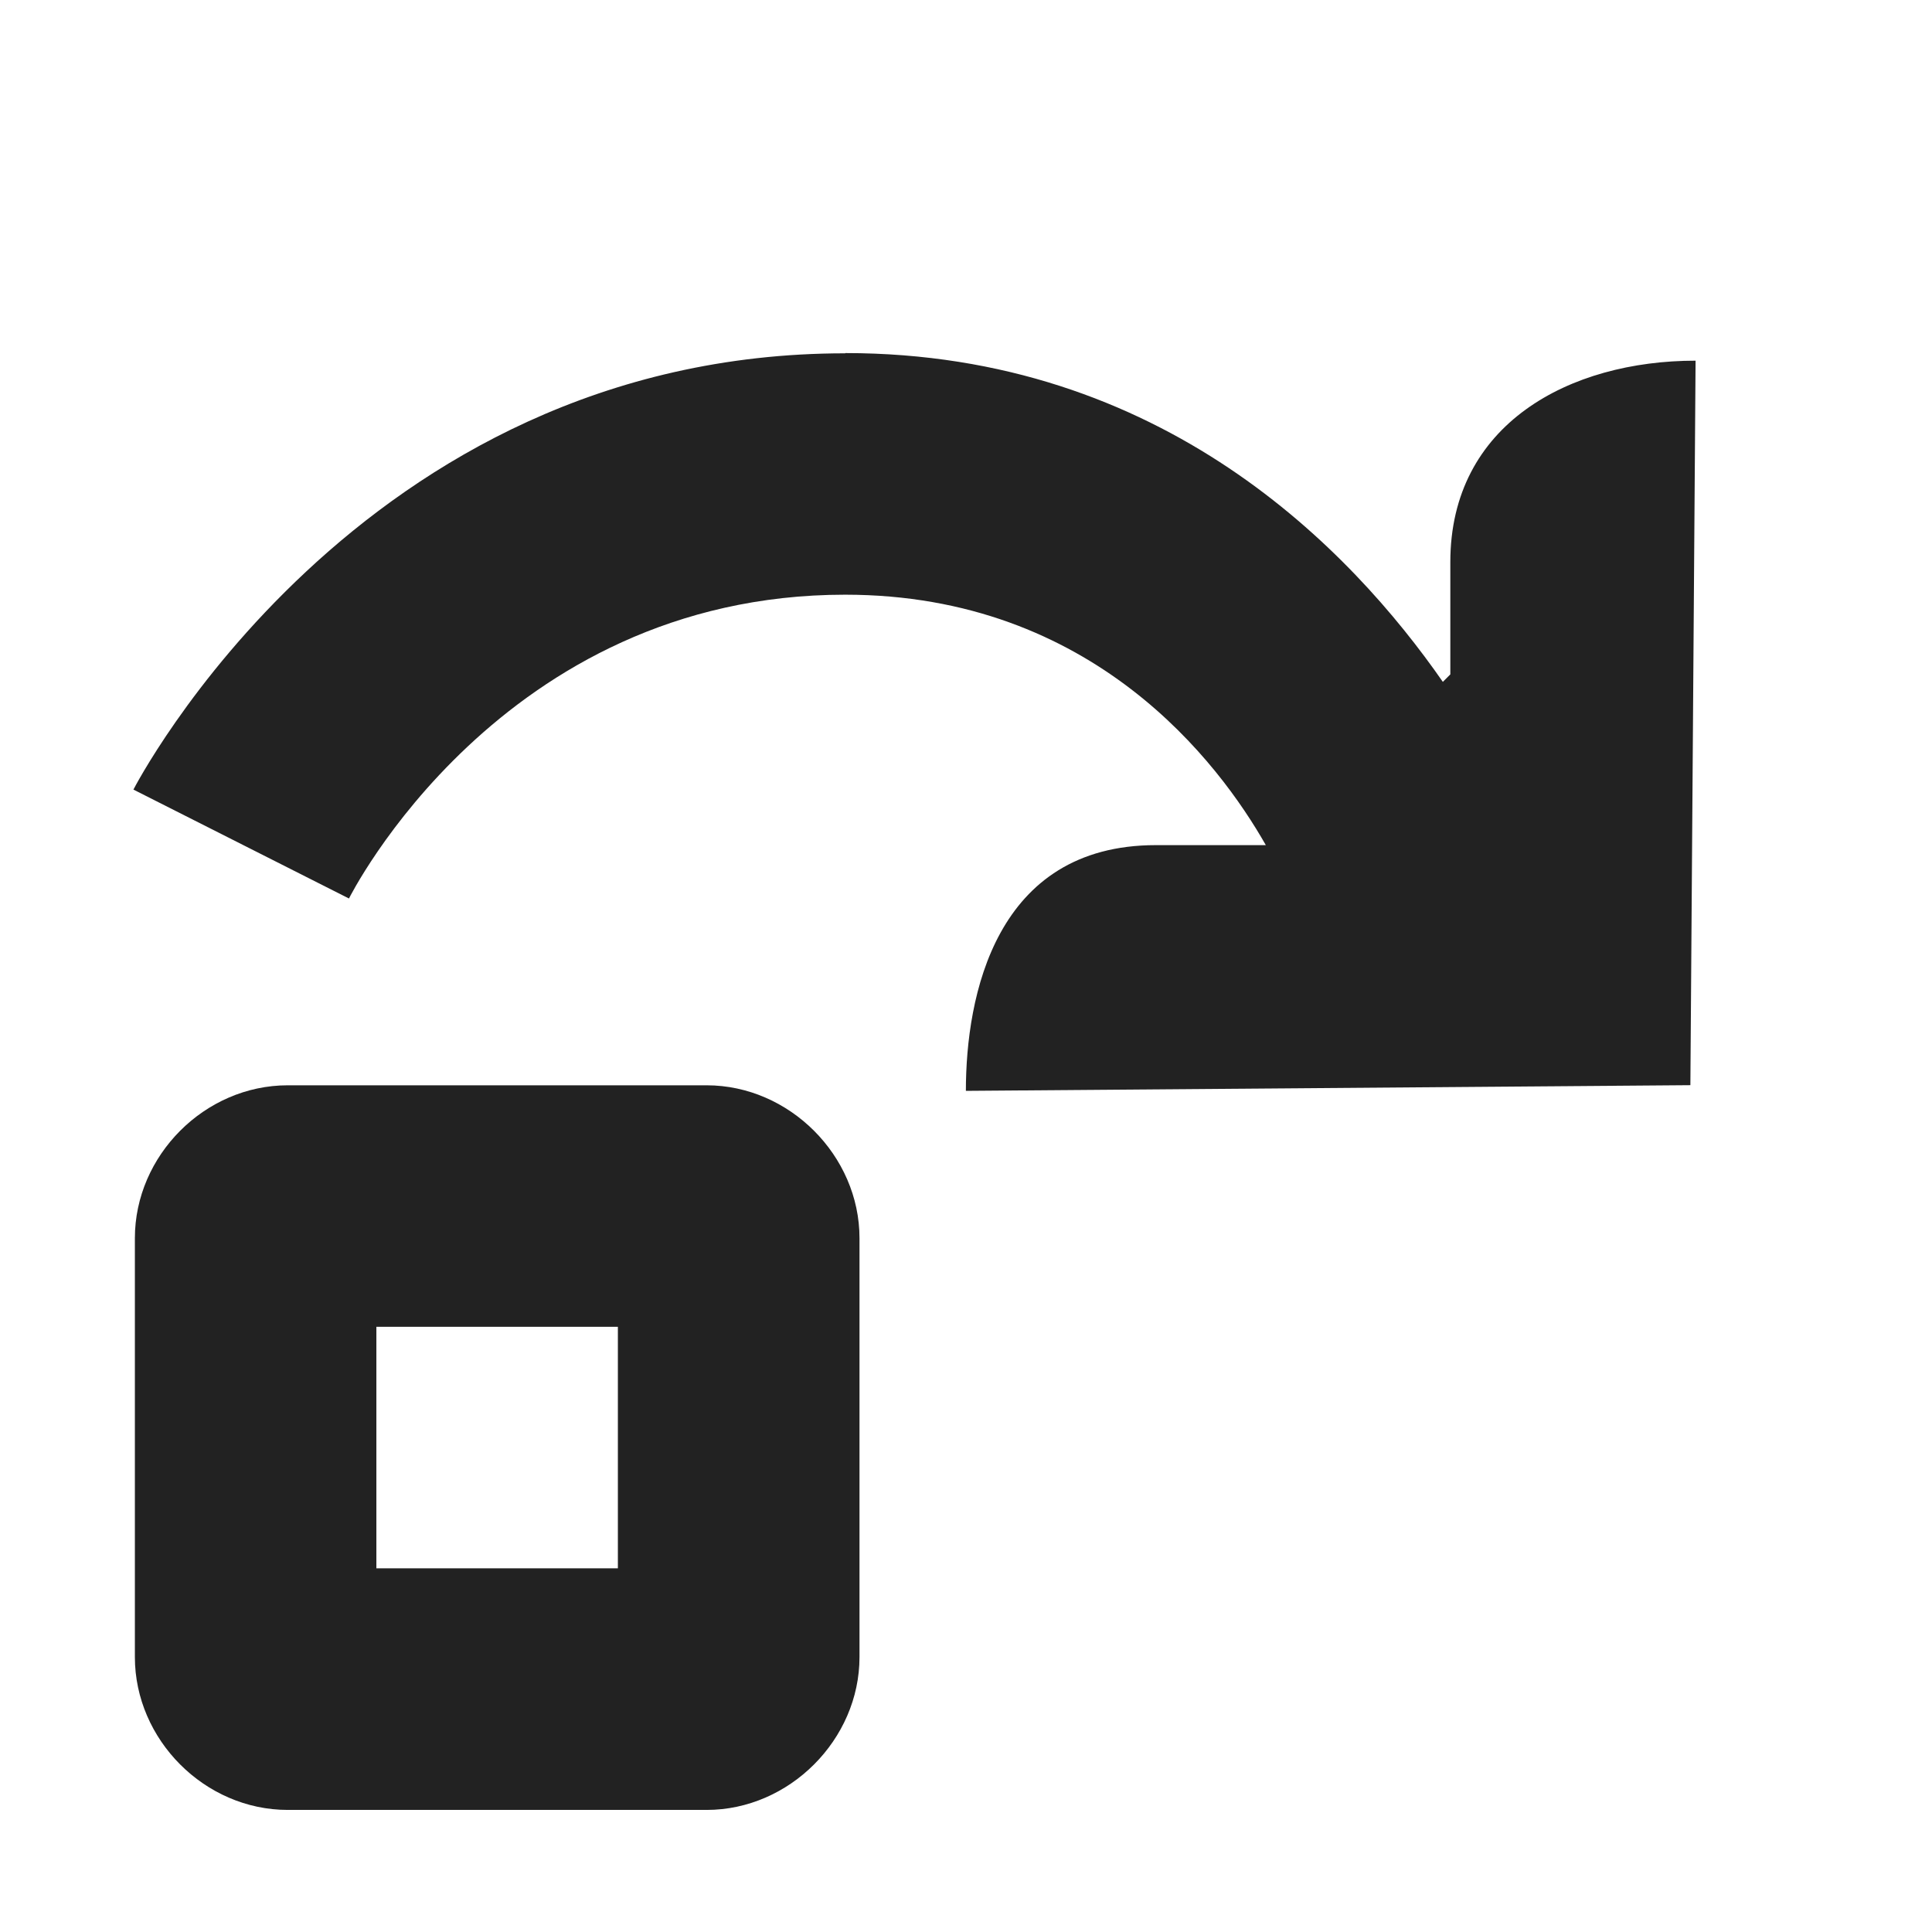
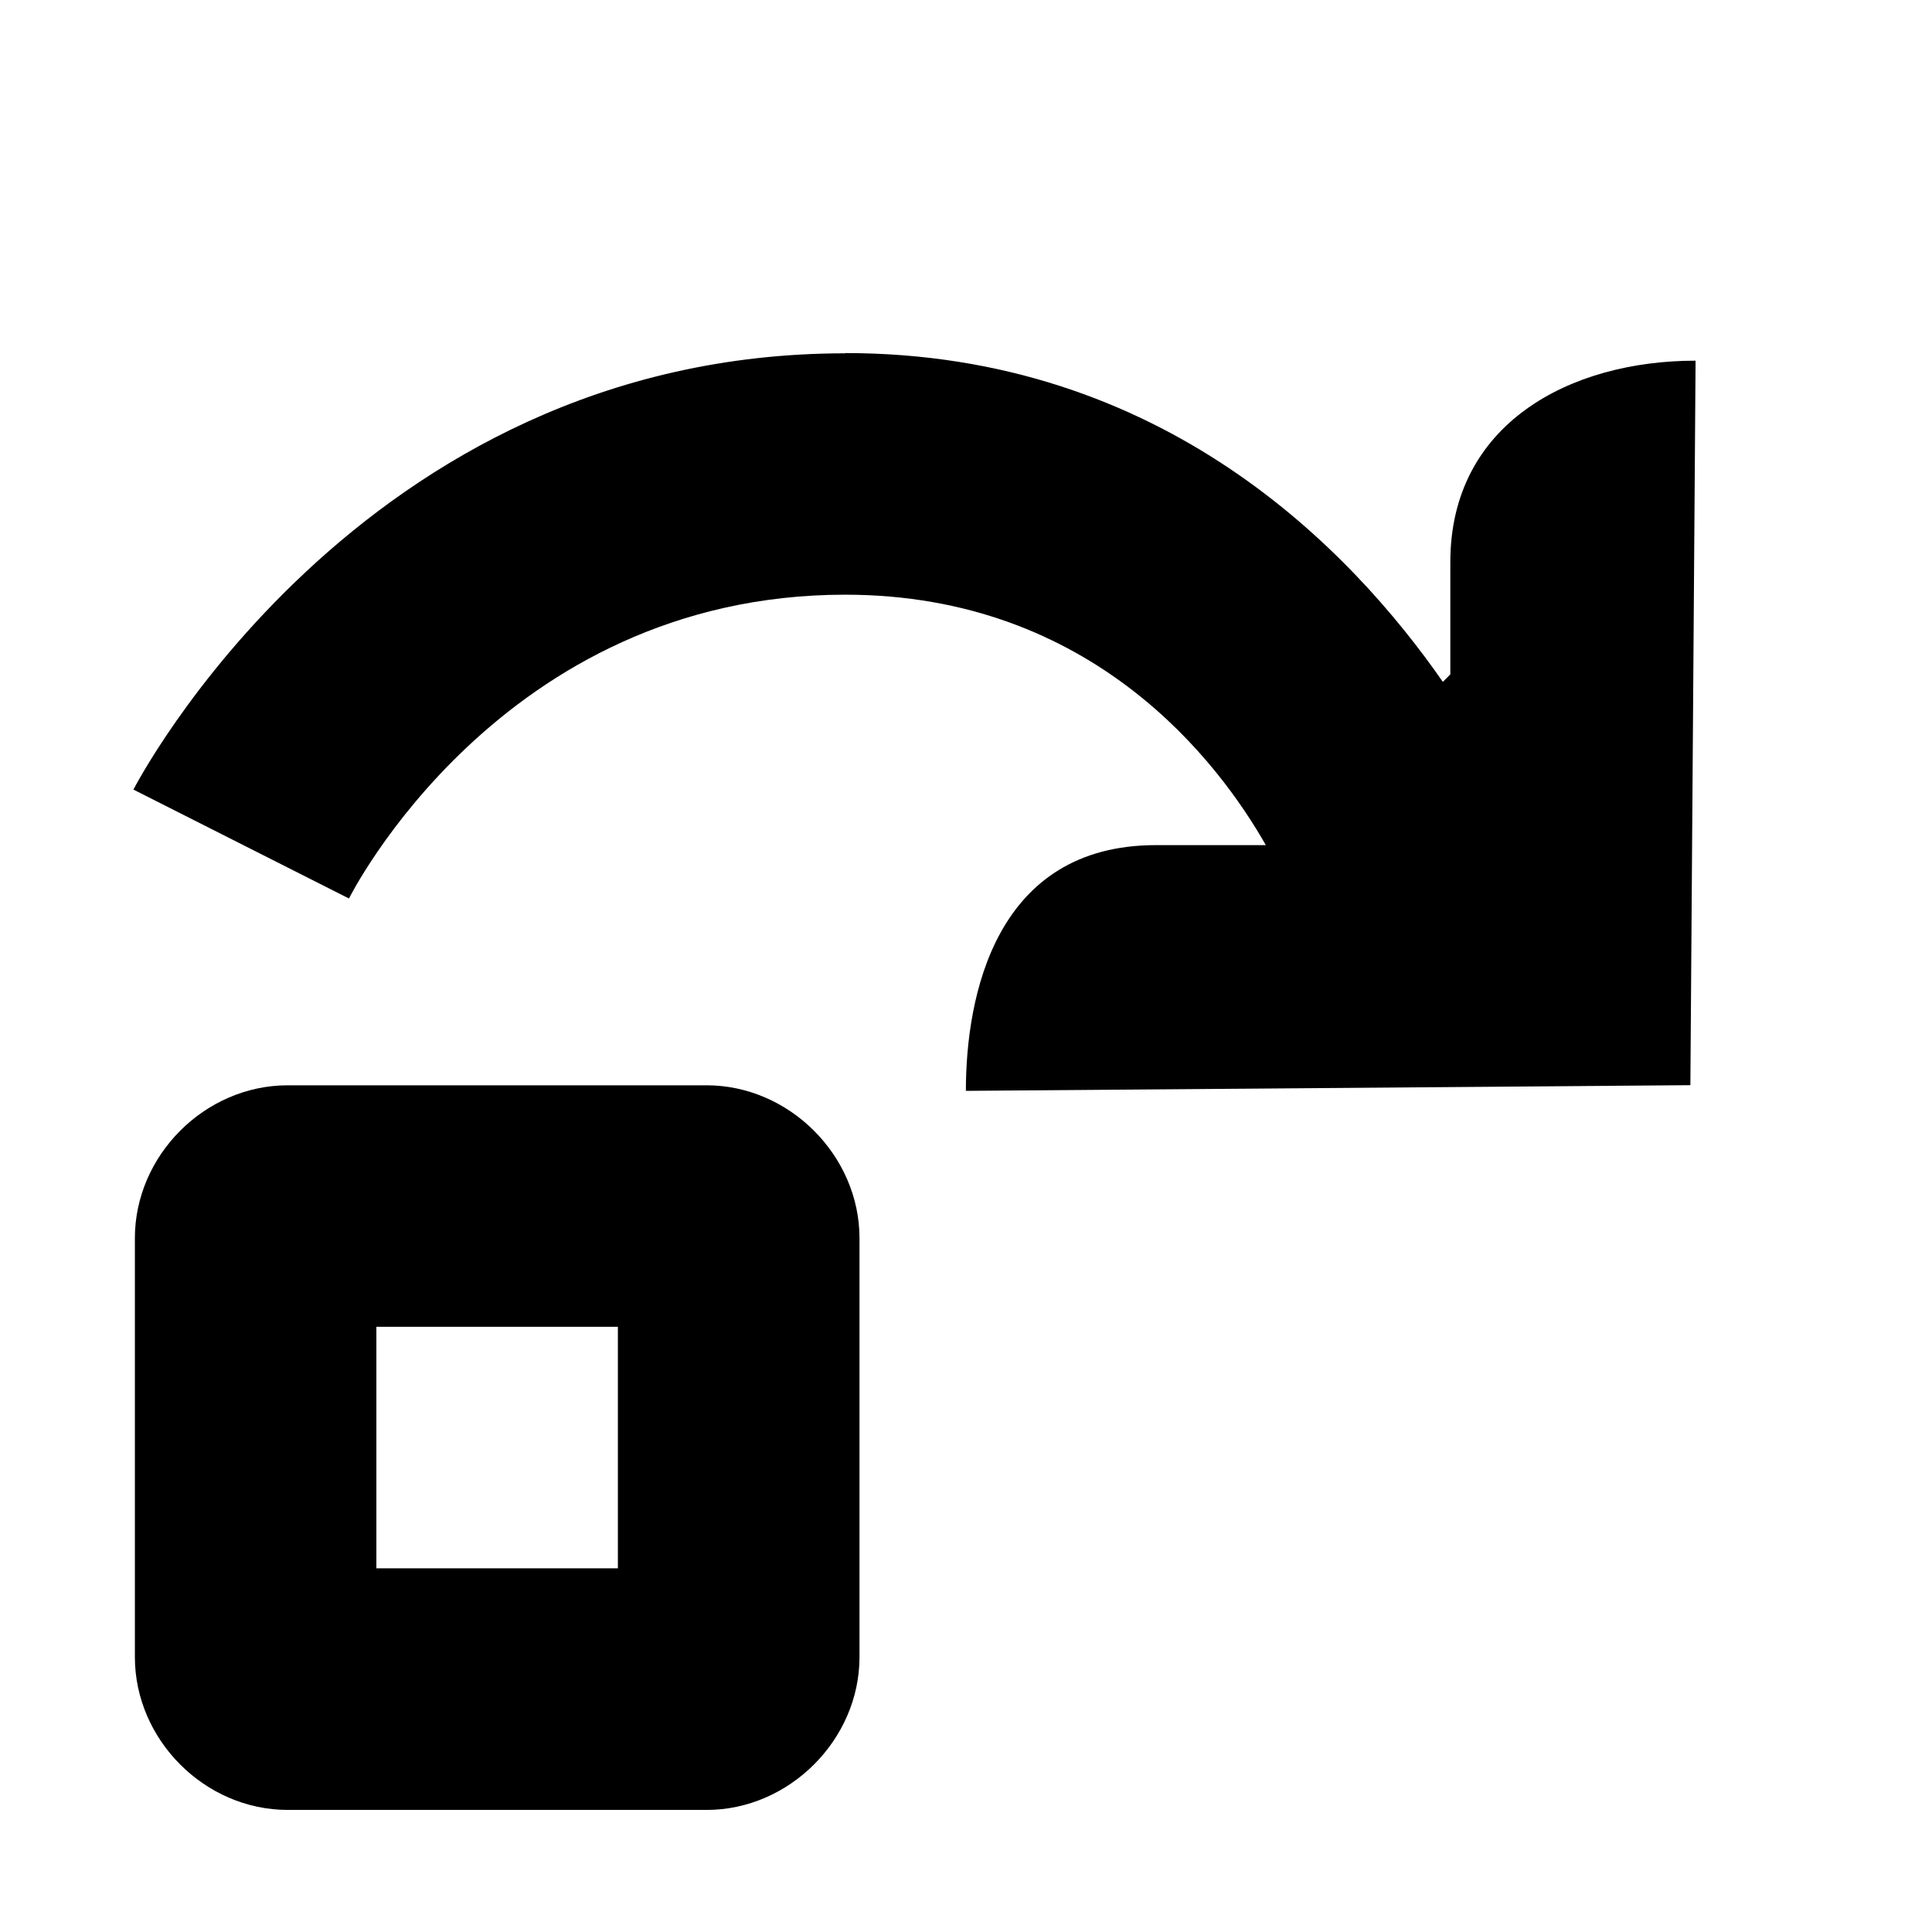
<svg xmlns="http://www.w3.org/2000/svg" height="16px" viewBox="0 0 16 16" width="16px">
-   <g fill="#222222">
+   <g fill="currentColor">
    <path d="m 7 2.926 c -4.043 0 -5.895 3.613 -5.895 3.613 l 1.785 0.902 s 1.25 -2.516 4.109 -2.516 c 2.055 0 3.098 1.395 3.484 2.074 h -0.91 c -1.332 0 -1.574 1.254 -1.574 2.035 l 6 -0.047 l 0.043 -6 c -1.043 0 -2.031 0.523 -2.031 1.668 v 0.93 l -0.062 0.062 c -0.758 -1.09 -2.316 -2.723 -4.949 -2.723 z m 0 0" />
    <path d="m 2.383 8.988 c -0.688 0 -1.266 0.582 -1.266 1.266 v 3.469 c 0 0.684 0.578 1.266 1.266 1.266 h 3.469 c 0.684 0 1.266 -0.582 1.266 -1.266 v -3.469 c 0 -0.684 -0.582 -1.266 -1.266 -1.266 z m 0.734 2 h 2 v 2 h -2 z m 0 0" />
  </g>
</svg>
